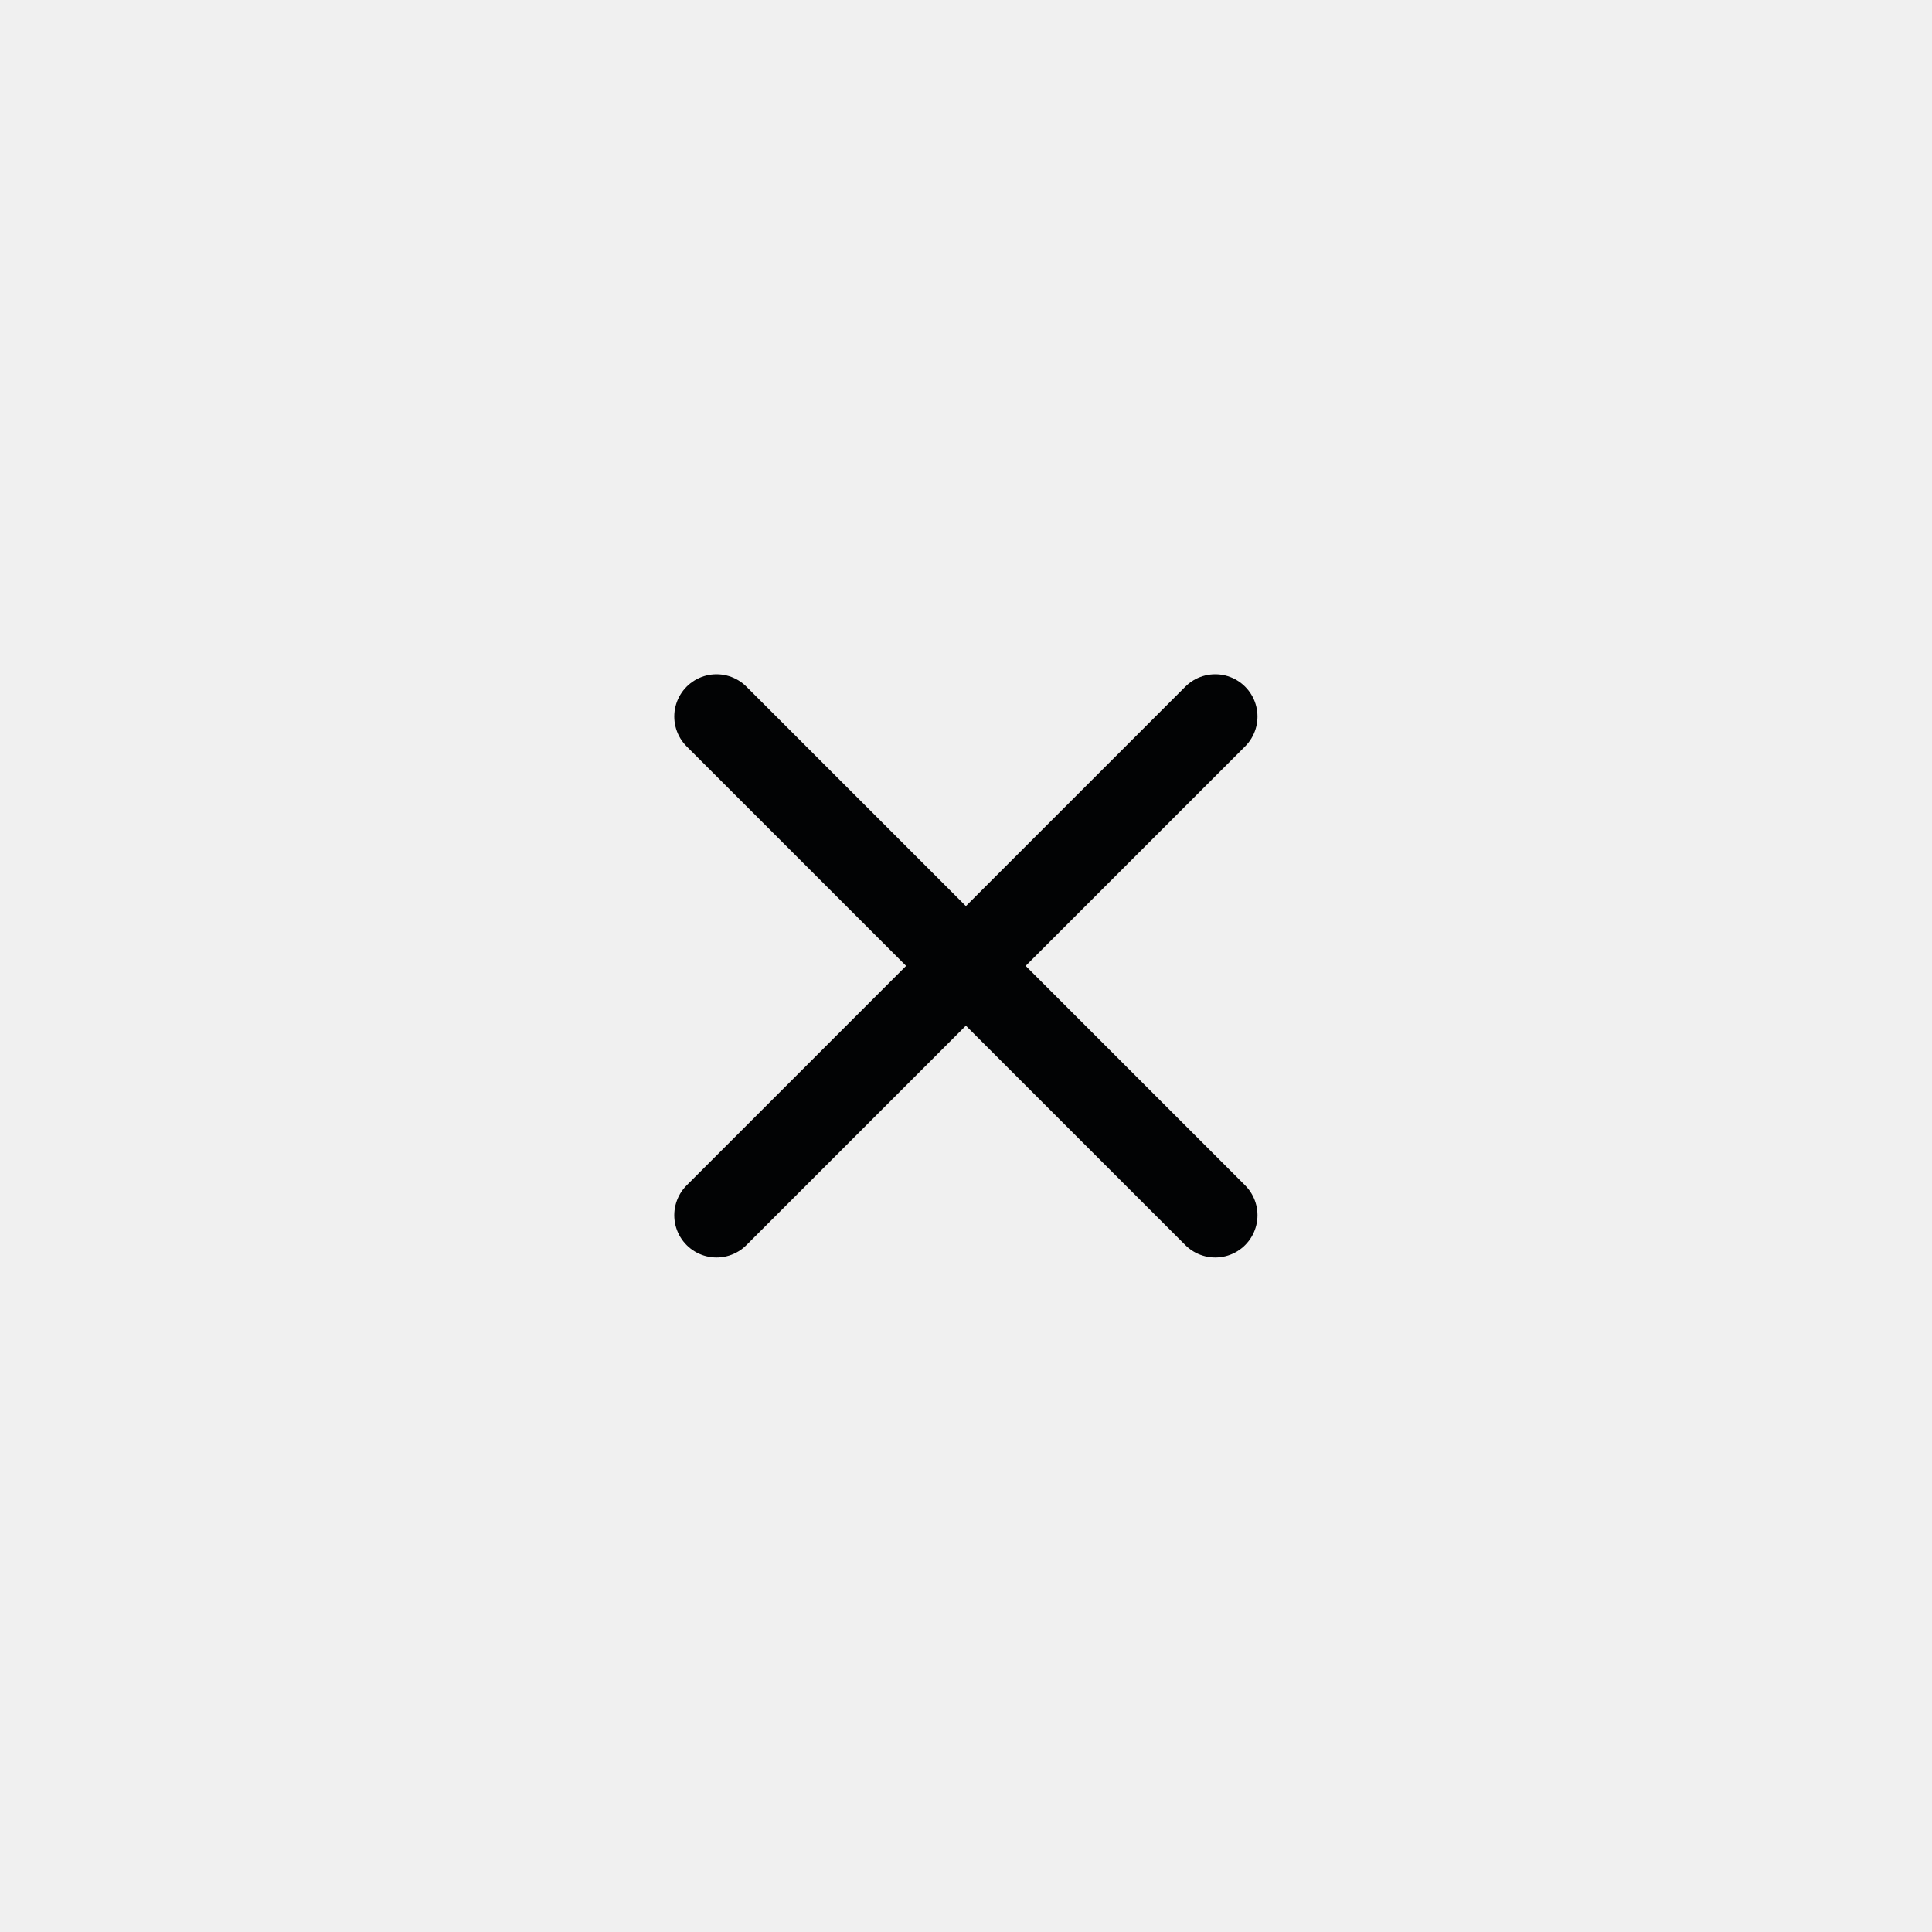
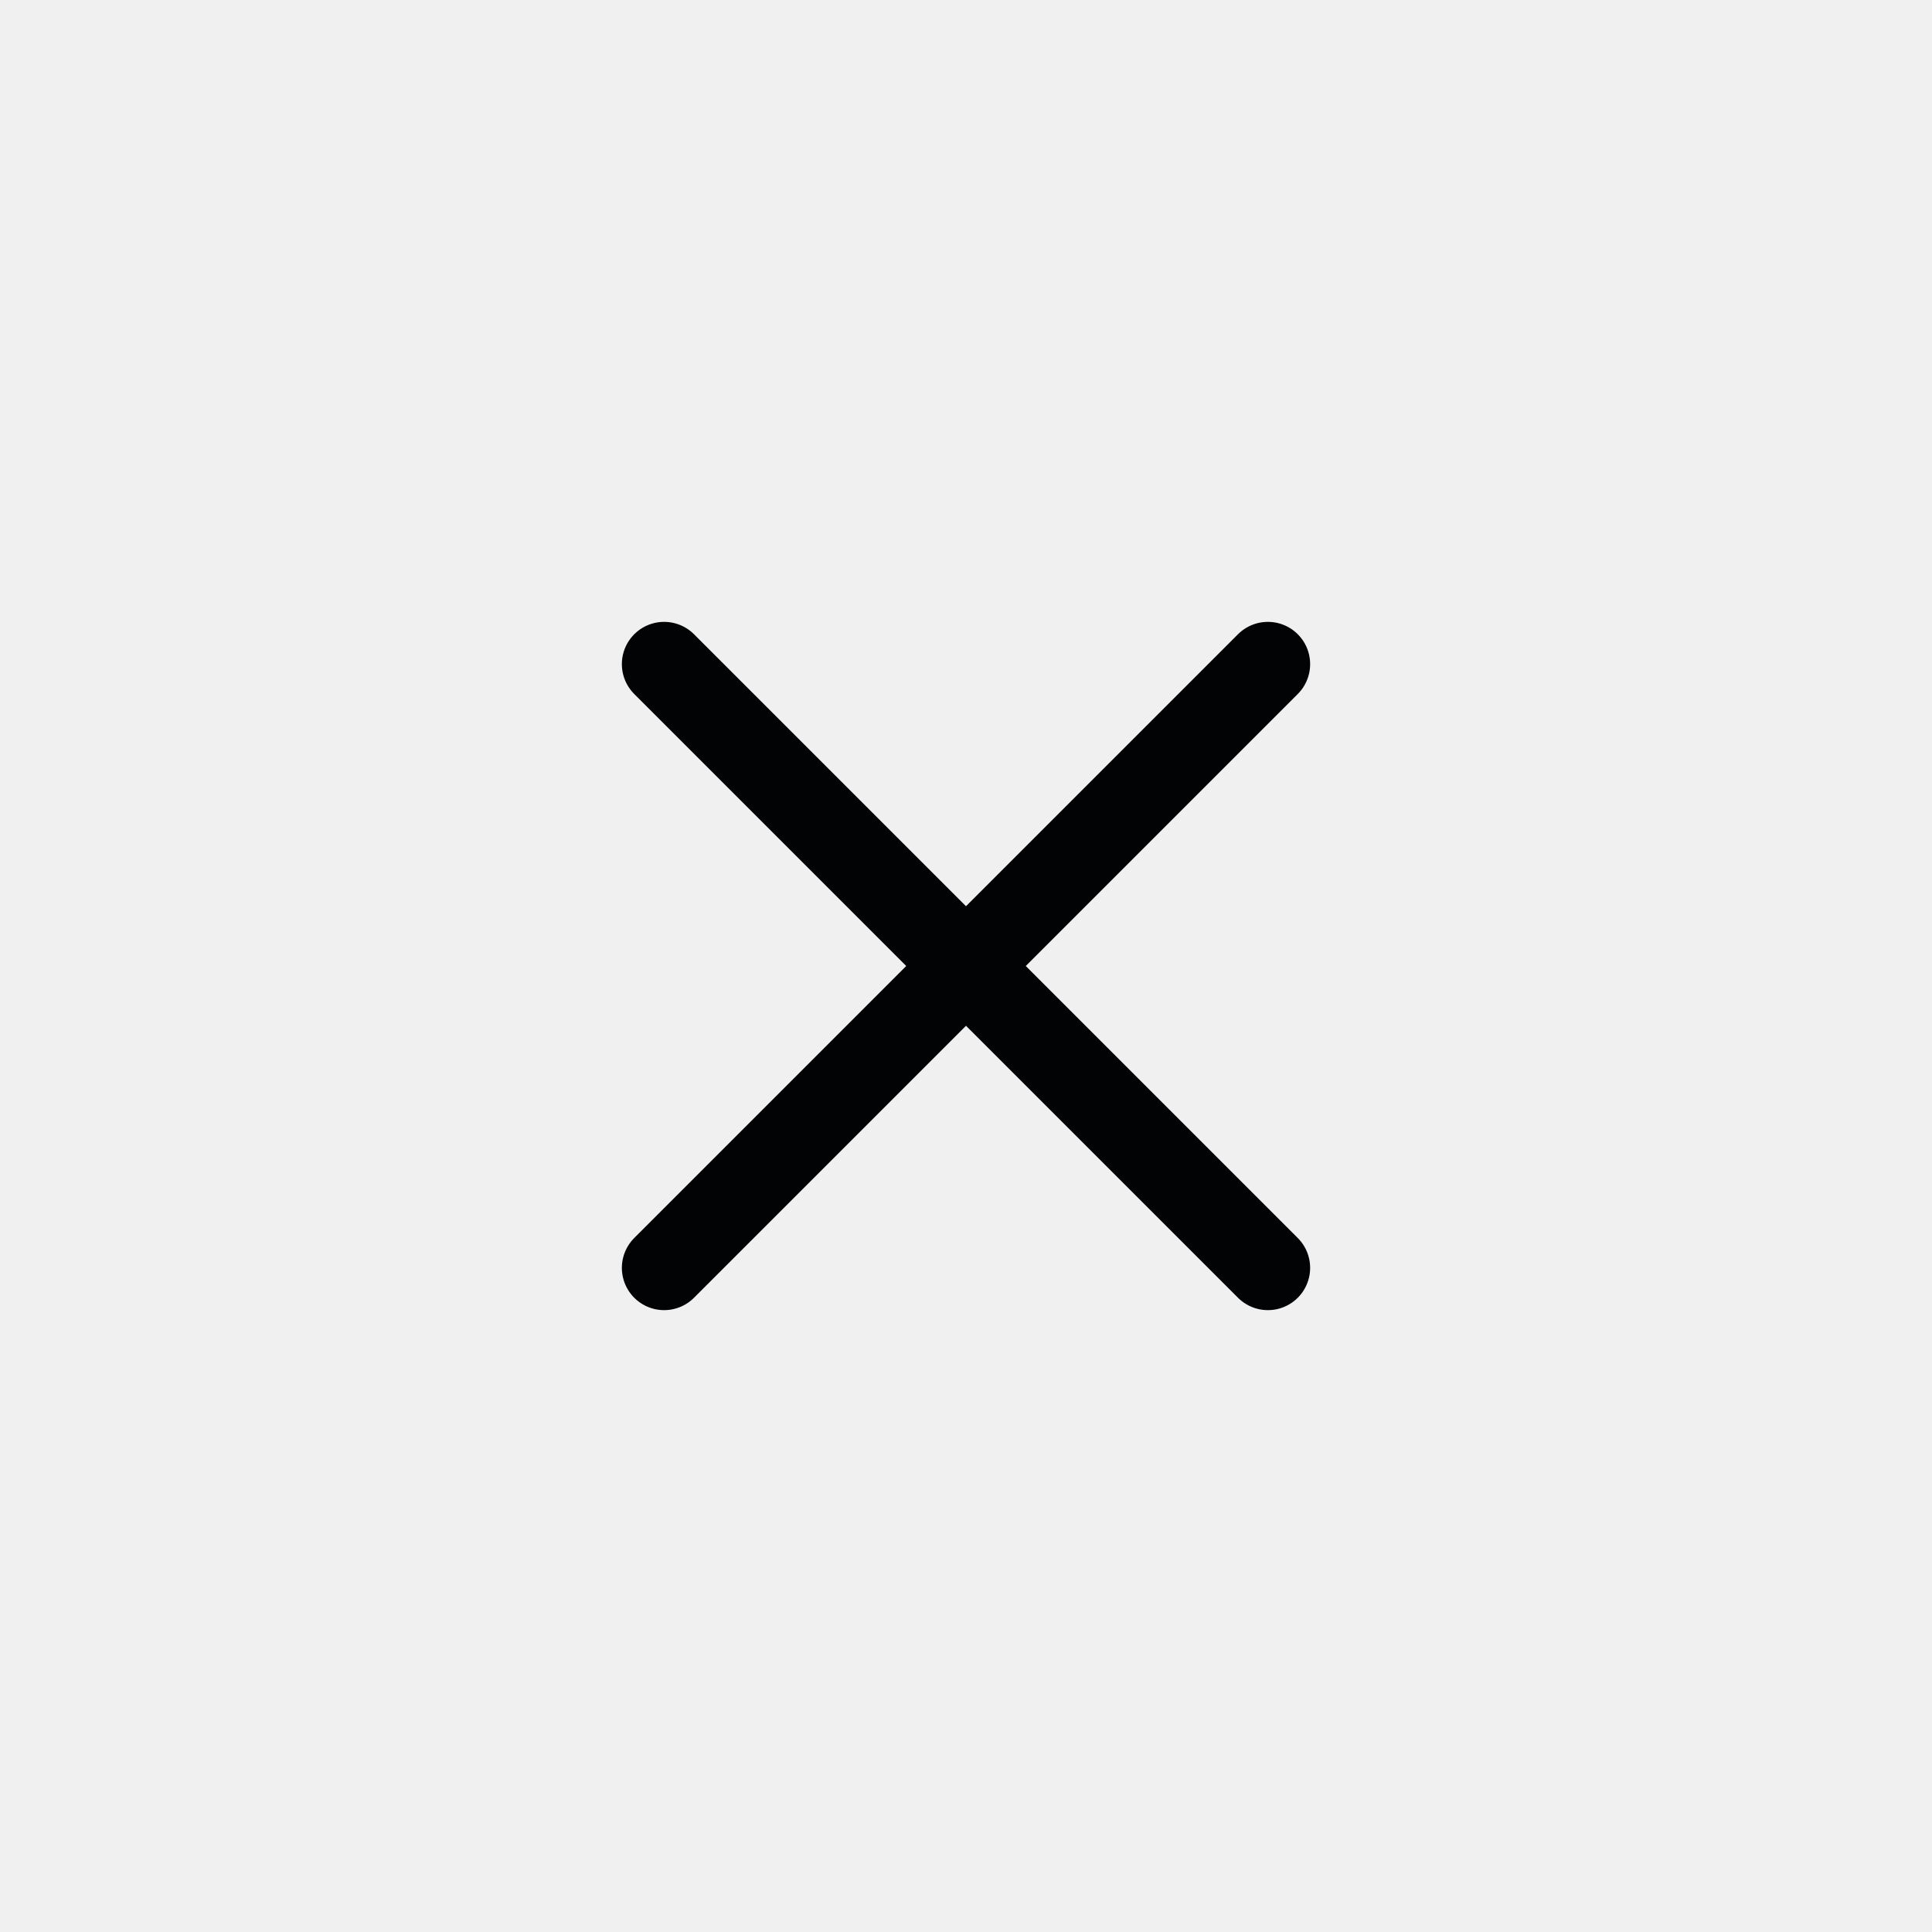
<svg xmlns="http://www.w3.org/2000/svg" width="32" height="32" viewBox="0 0 32 32" fill="none">
  <g clip-path="url(#clip0_2063_3250)">
-     <path d="M11.868 11.868L20.128 20.128M20.128 11.868C14.621 17.375 11.868 20.128 11.868 20.128" stroke="#020304" style="stroke:#020304;stroke:color(display-p3 0.008 0.012 0.016);stroke-opacity:1;" stroke-width="1.4" stroke-linecap="round" stroke-linejoin="round" />
+     <path d="M11 11L21 21M21 11C14.333 17.667 11 21 11 21" stroke="#020304" style="stroke:#020304;stroke:color(display-p3 0.008 0.012 0.016);stroke-opacity:1;" stroke-width="1.4" stroke-linecap="round" stroke-linejoin="round" />
  </g>
  <defs>
    <clipPath id="clip0_2063_3250">
      <rect width="32" height="32" fill="white" style="fill:white;fill-opacity:1;" />
    </clipPath>
  </defs>
</svg>
